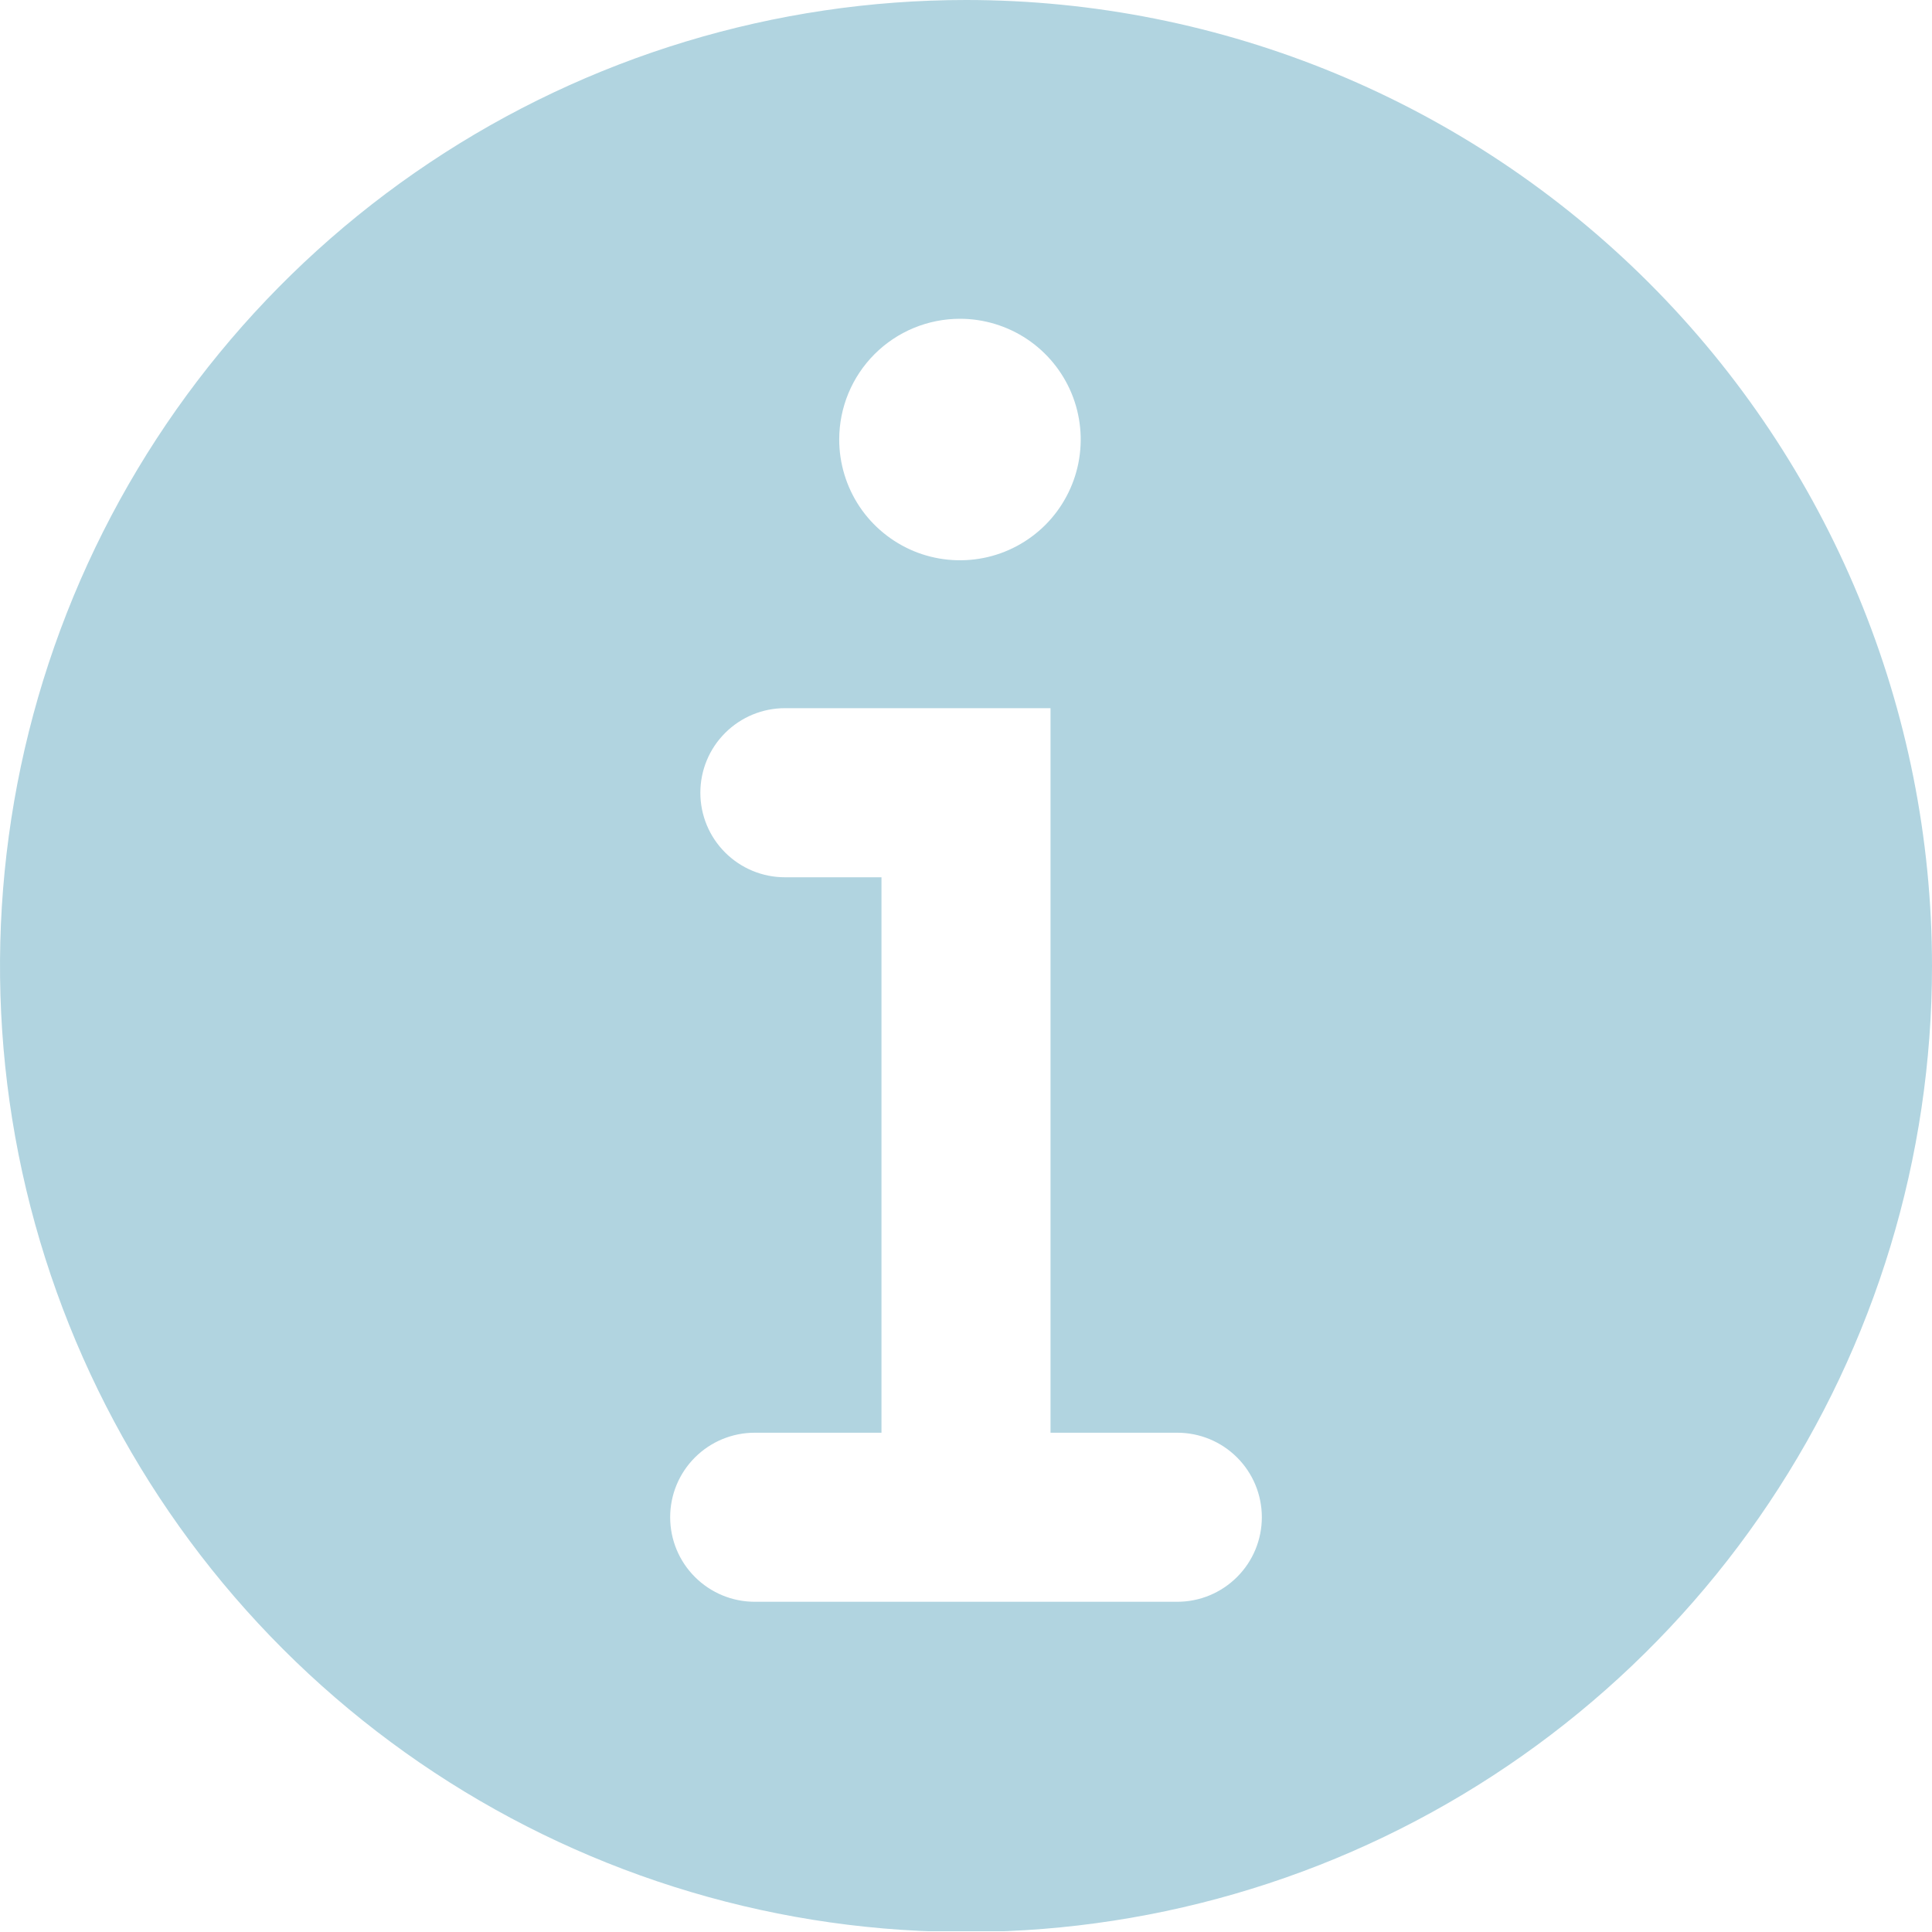
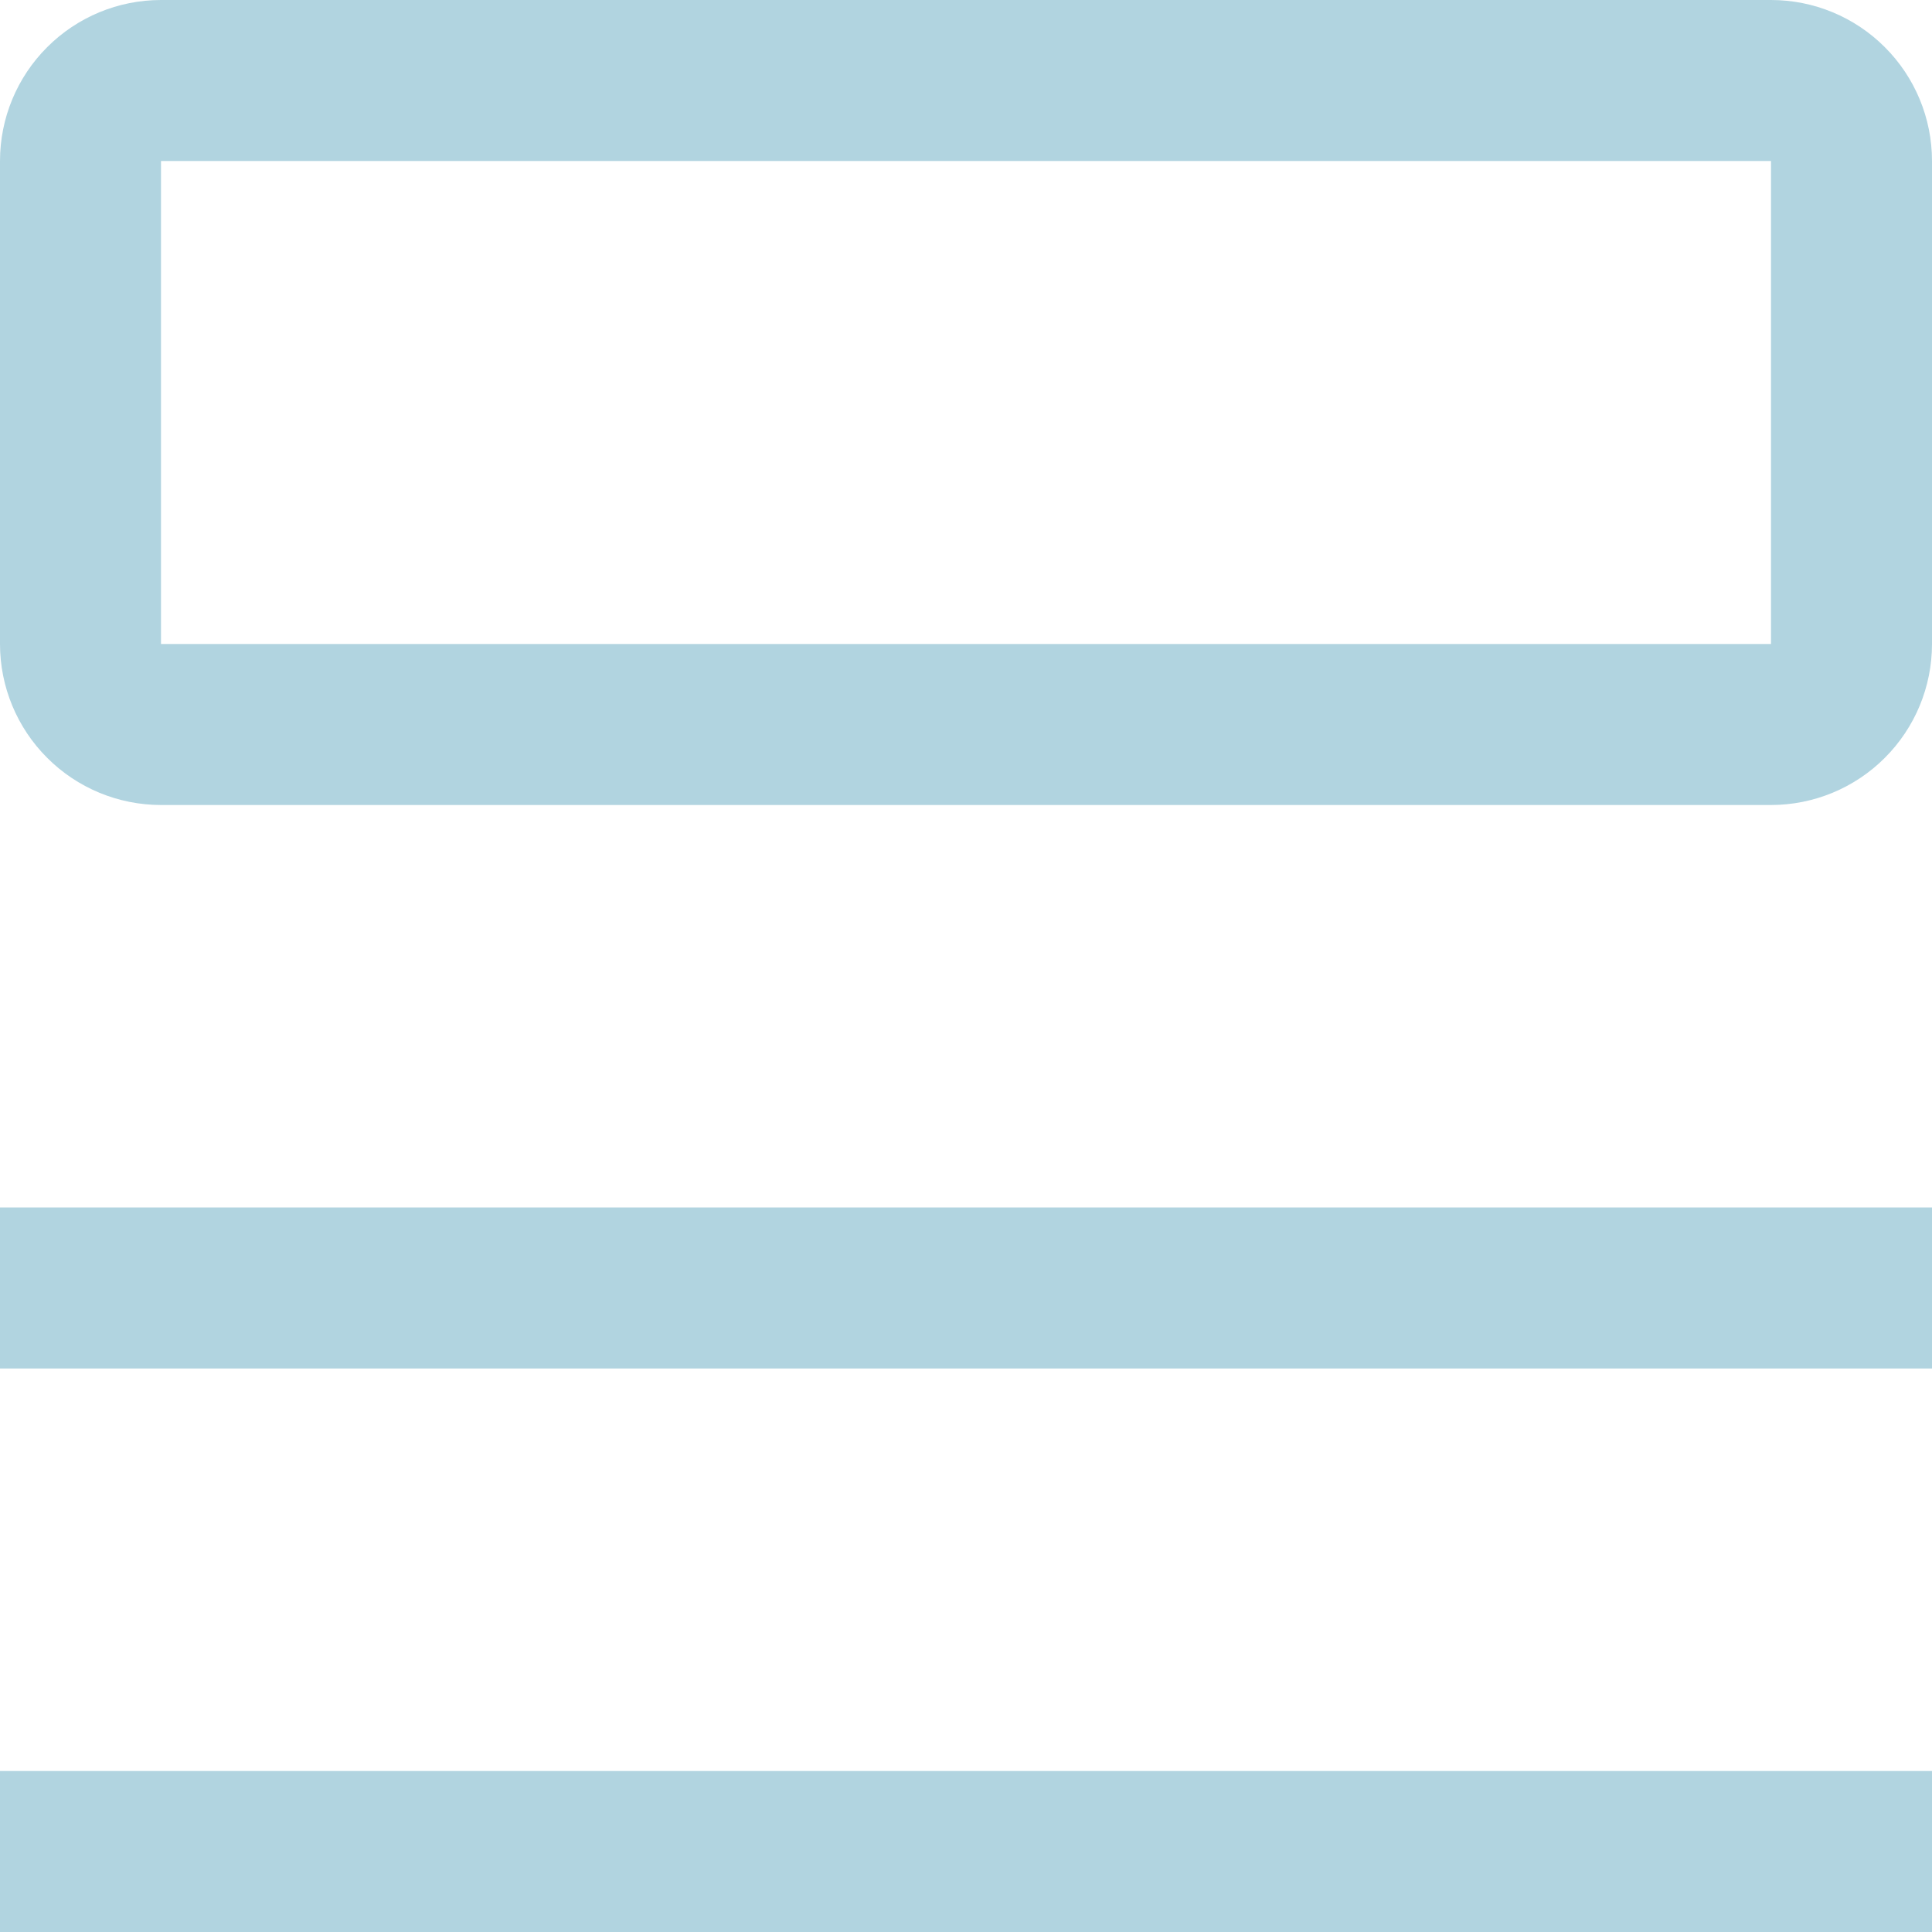
- <svg xmlns="http://www.w3.org/2000/svg" width="40" height="40" viewBox="0 0 40 40" fill="none">
-   <path d="M20 0C16.044 0 12.178 1.173 8.889 3.371C5.6 5.568 3.036 8.692 1.522 12.346C0.009 16.001 -0.387 20.022 0.384 23.902C1.156 27.781 3.061 31.345 5.858 34.142C8.655 36.939 12.219 38.844 16.098 39.616C19.978 40.387 23.999 39.991 27.654 38.478C31.308 36.964 34.432 34.4 36.629 31.111C38.827 27.822 40 23.956 40 20C40 14.696 37.893 9.609 34.142 5.858C30.391 2.107 25.304 0 20 0V0ZM19.875 6.6C20.369 6.6 20.853 6.747 21.264 7.021C21.675 7.296 21.995 7.686 22.185 8.143C22.374 8.6 22.423 9.103 22.327 9.588C22.23 10.073 21.992 10.518 21.643 10.868C21.293 11.217 20.848 11.456 20.363 11.552C19.878 11.648 19.375 11.599 18.918 11.41C18.462 11.22 18.071 10.9 17.796 10.489C17.522 10.078 17.375 9.594 17.375 9.1C17.375 8.437 17.638 7.801 18.107 7.332C18.576 6.863 19.212 6.6 19.875 6.6V6.6ZM24.375 33.163H15.625C15.161 33.163 14.716 32.978 14.388 32.65C14.059 32.322 13.875 31.877 13.875 31.413C13.875 30.948 14.059 30.503 14.388 30.175C14.716 29.847 15.161 29.663 15.625 29.663H18.25V18.163H16.25C15.786 18.163 15.341 17.978 15.013 17.65C14.684 17.322 14.5 16.877 14.5 16.413C14.5 15.948 14.684 15.503 15.013 15.175C15.341 14.847 15.786 14.662 16.25 14.662H21.75V29.663H24.375C24.839 29.663 25.284 29.847 25.612 30.175C25.941 30.503 26.125 30.948 26.125 31.413C26.125 31.877 25.941 32.322 25.612 32.65C25.284 32.978 24.839 33.163 24.375 33.163Z" fill="url(#paint0_linear)" />
+ <svg xmlns="http://www.w3.org/2000/svg" width="36" height="36" viewBox="0 0 36 36" fill="none">
+   <path d="M0 33H36V36H0V33Z" fill="url(#paint0_linear)" />
+   <path d="M0 22.5H36V25.5H0V22.5Z" fill="url(#paint1_linear)" />
+   <path d="M33 3V12H3V3H33ZM33 0H3C2.204 0 1.441 0.316 0.879 0.879C0.316 1.441 0 2.204 0 3V12C0 12.796 0.316 13.559 0.879 14.121C1.441 14.684 2.204 15 3 15H33C33.796 15 34.559 14.684 35.121 14.121C35.684 13.559 36 12.796 36 12V3C36 2.204 35.684 1.441 35.121 0.879C34.559 0.316 33.796 0 33 0V0Z" fill="url(#paint2_linear)" />
  <defs>
-     <linearGradient id="paint0_linear" x1="20" y1="0" x2="20" y2="40" gradientUnits="userSpaceOnUse">
+     <linearGradient id="paint0_linear" x1="18" y1="33" x2="18" y2="36" gradientUnits="userSpaceOnUse">
+       <stop offset="1" stop-color="#B1D4E0" />
+       <stop offset="1" stop-color="white" stop-opacity="0" />
+     </linearGradient>
+     <linearGradient id="paint1_linear" x1="18" y1="22.5" x2="18" y2="25.5" gradientUnits="userSpaceOnUse">
+       <stop offset="1" stop-color="#B1D4E0" />
+       <stop offset="1" stop-color="white" stop-opacity="0" />
+     </linearGradient>
+     <linearGradient id="paint2_linear" x1="18" y1="0" x2="18" y2="15" gradientUnits="userSpaceOnUse">
      <stop offset="1" stop-color="#B1D4E0" />
      <stop offset="1" stop-color="white" stop-opacity="0" />
    </linearGradient>
  </defs>
</svg>
